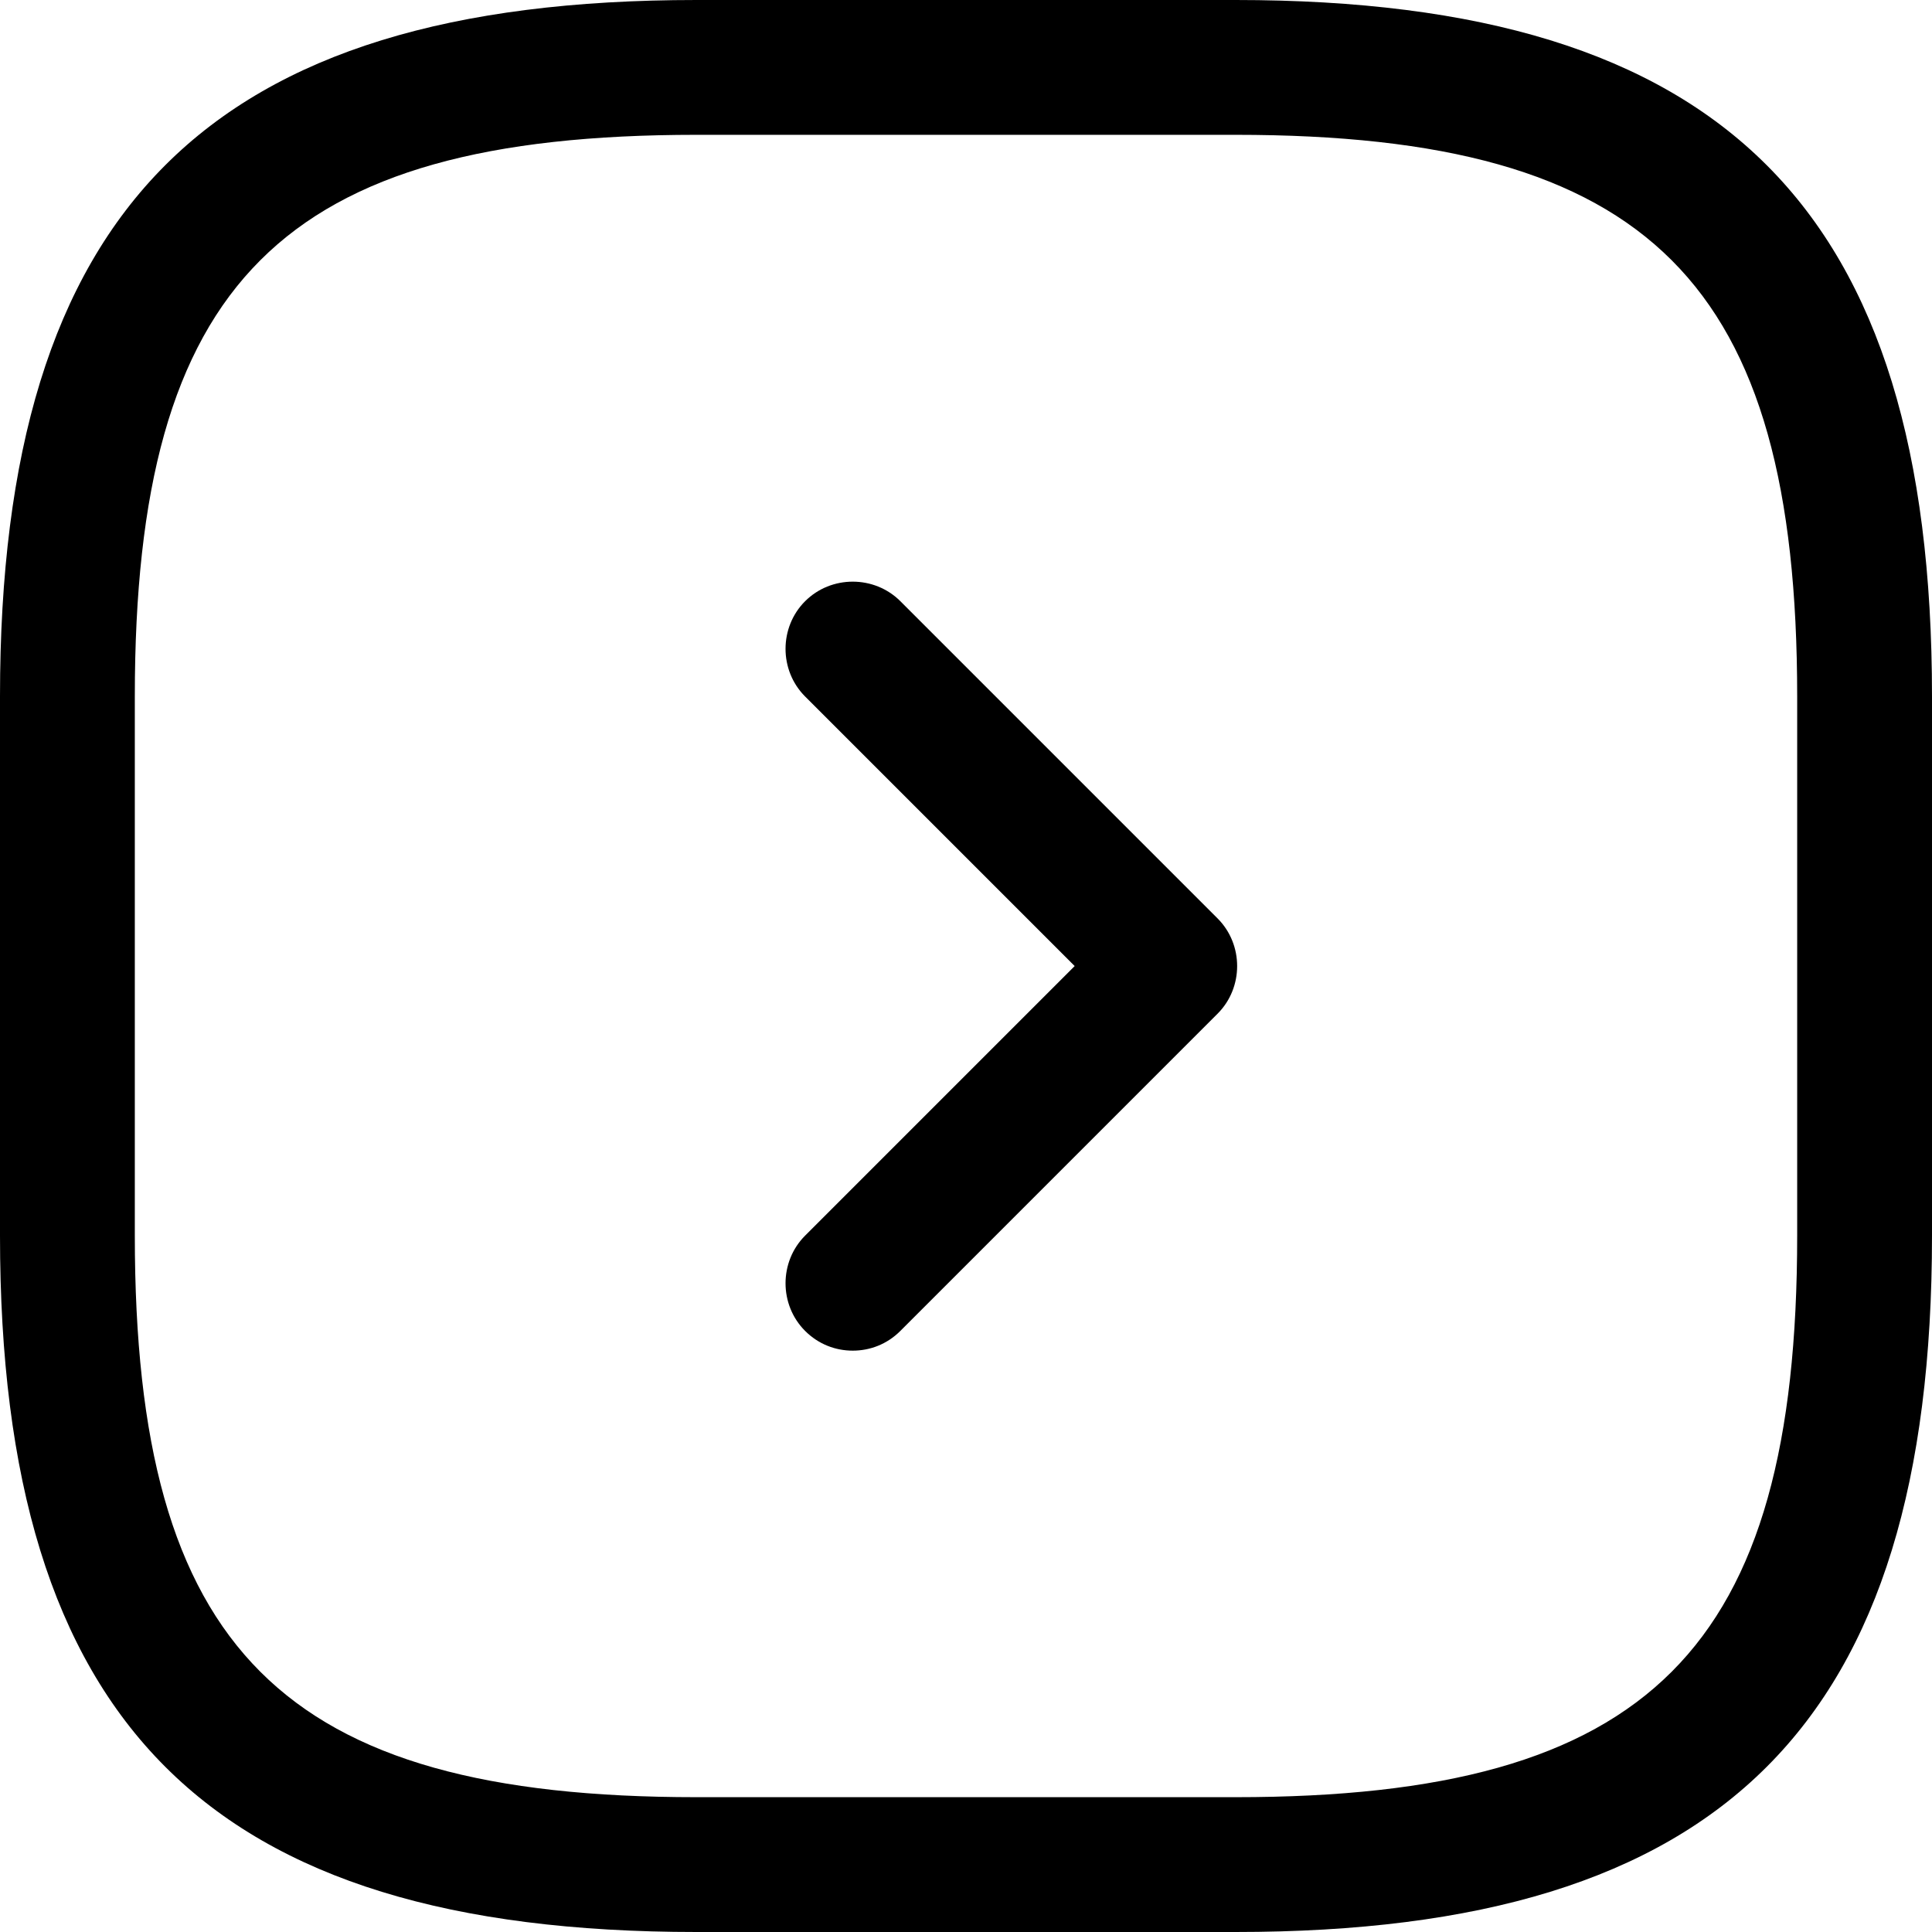
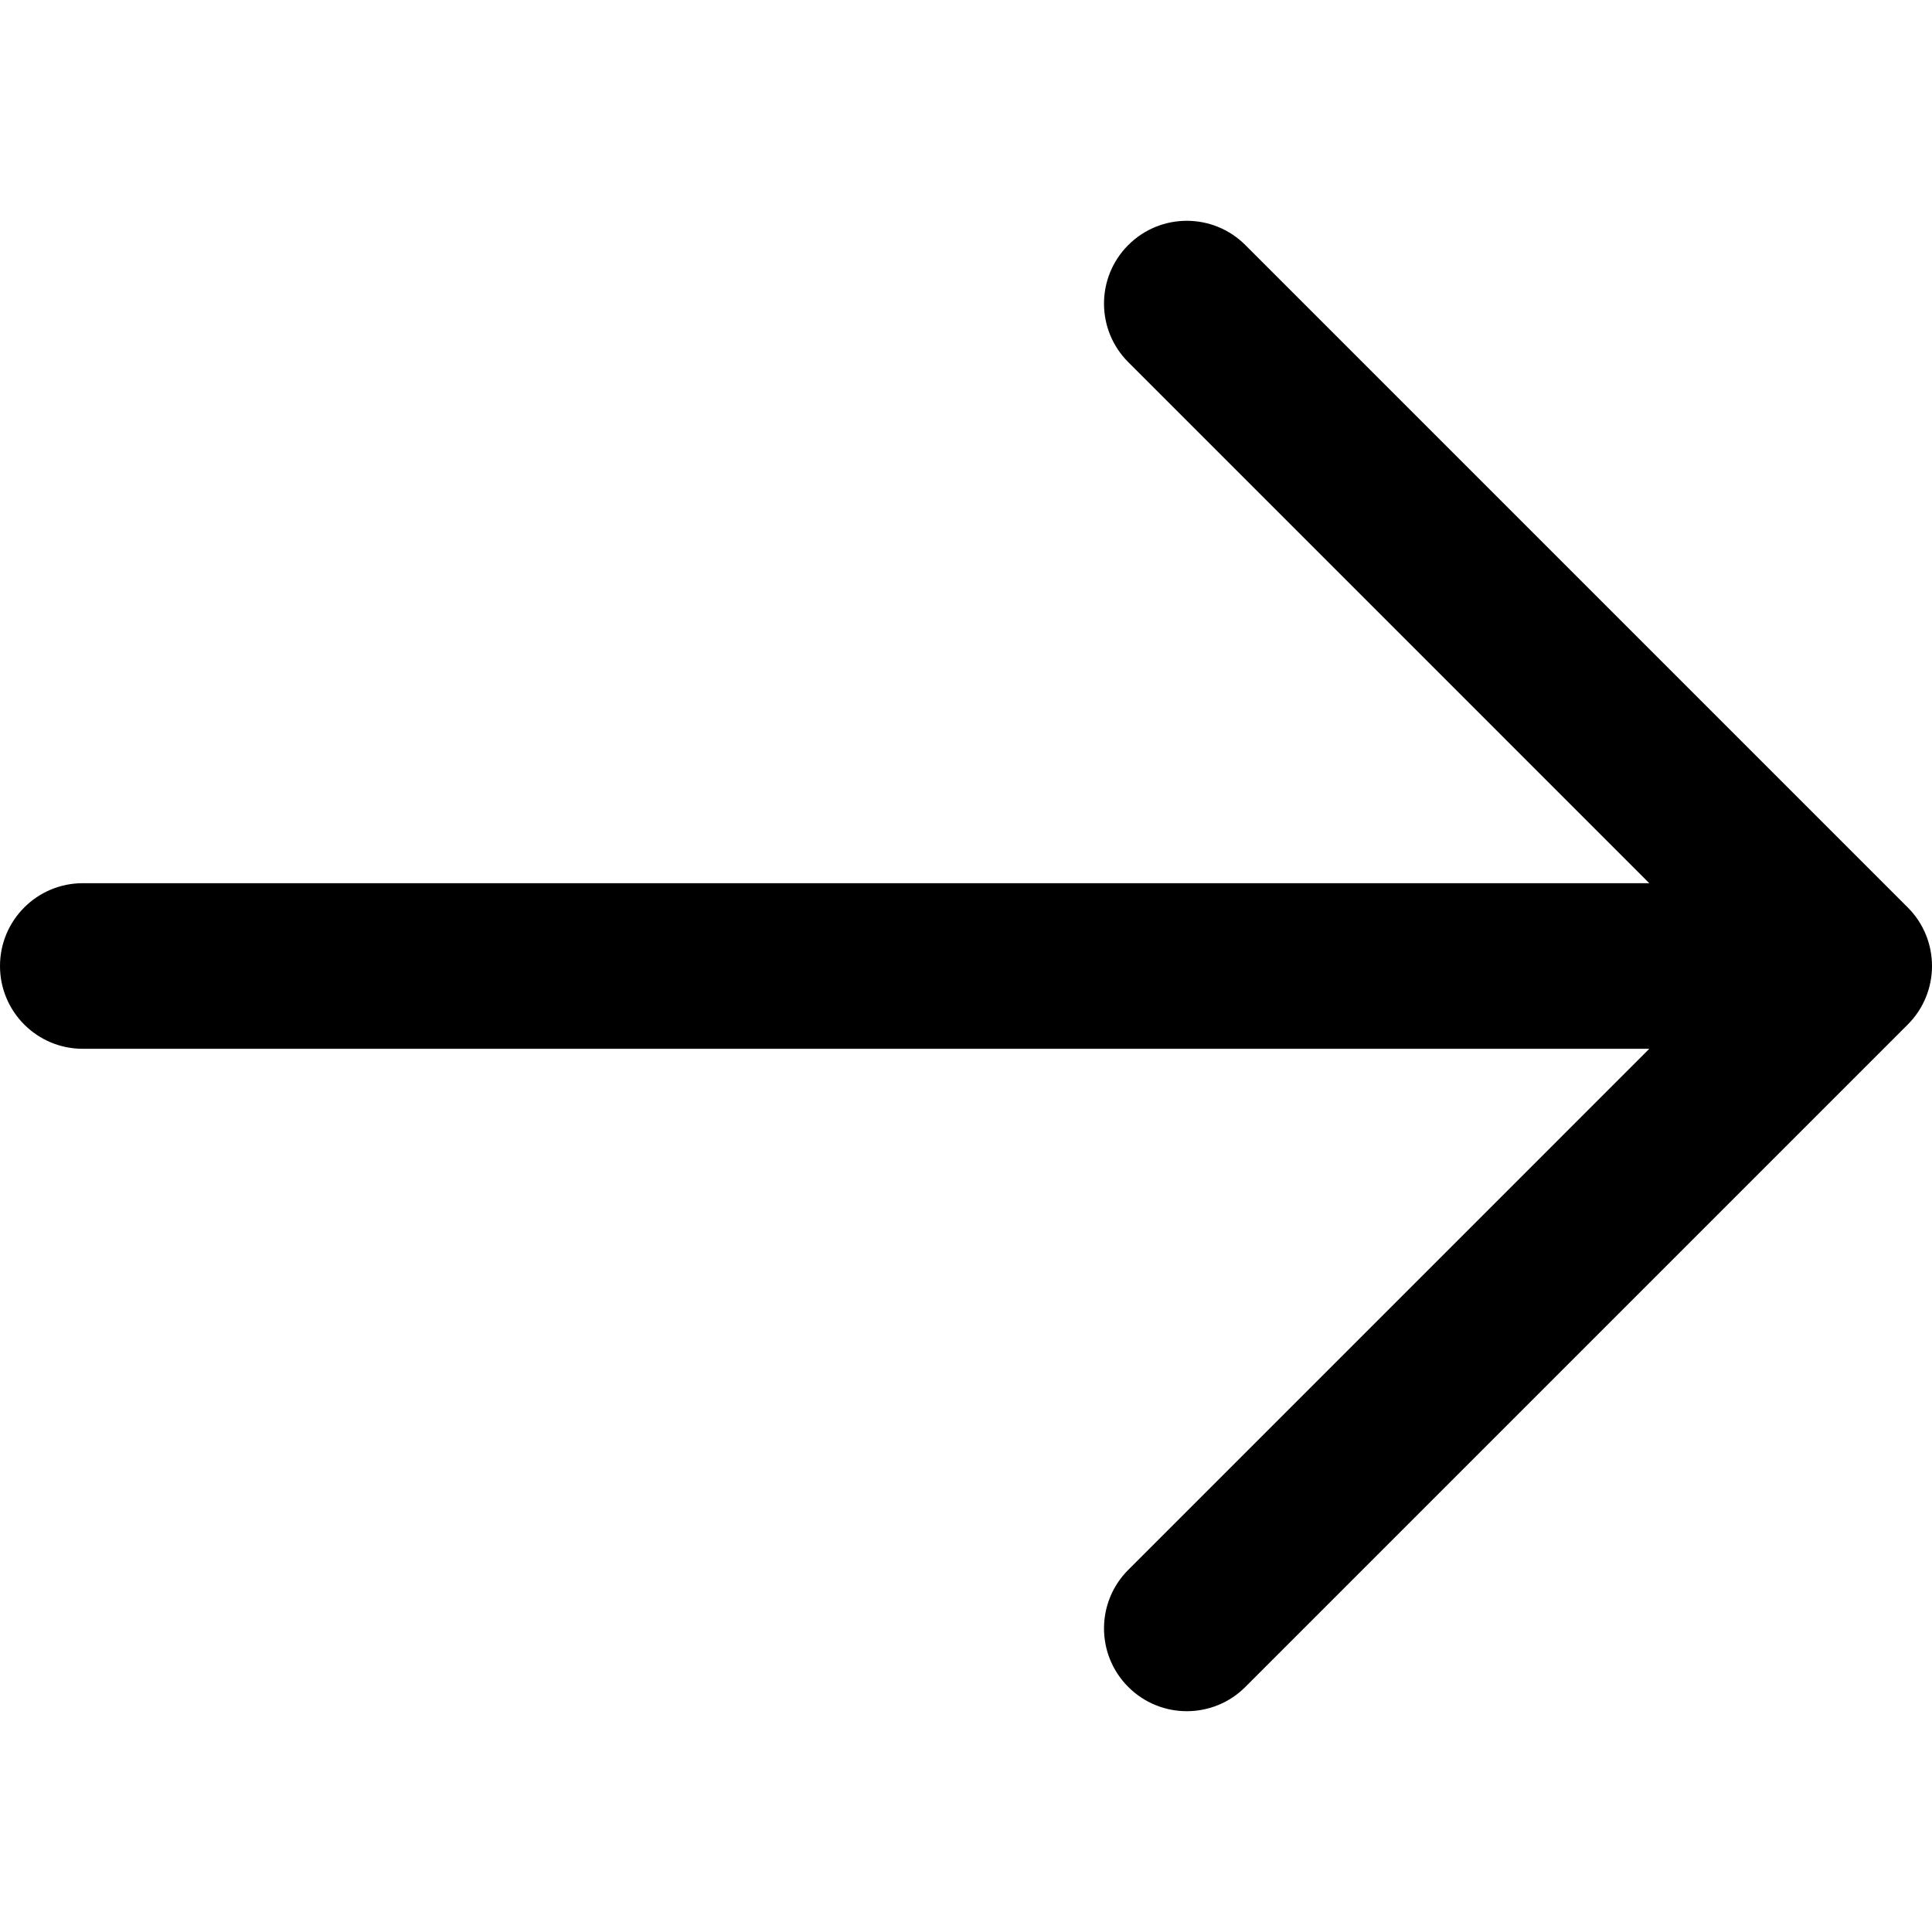
- <svg xmlns="http://www.w3.org/2000/svg" version="1.1" width="32" height="32" viewBox="0 0 32 32">
-   <path d="M20.465 32h-8.93c-8.082 0-11.535-3.453-11.535-11.535v-8.93c0-8.082 3.453-11.535 11.535-11.535h8.93c8.082 0 11.535 3.453 11.535 11.535v8.93c0 8.082-3.453 11.535-11.535 11.535zM11.535 2.233c-6.861 0-9.302 2.441-9.302 9.302v8.93c0 6.861 2.441 9.302 9.302 9.302h8.93c6.861 0 9.302-2.441 9.302-9.302v-8.93c0-6.861-2.441-9.302-9.302-9.302h-8.93z" />
-   <path d="M14.124 22.371c-0.283 0-0.566-0.104-0.789-0.327-0.432-0.432-0.432-1.146 0-1.578l4.465-4.465-4.465-4.465c-0.432-0.432-0.432-1.146 0-1.578s1.146-0.432 1.578 0l5.254 5.254c0.432 0.432 0.432 1.146 0 1.578l-5.254 5.254c-0.223 0.223-0.506 0.327-0.789 0.327z" />
+ <svg xmlns="http://www.w3.org/2000/svg" version="1.1" width="1024" height="1024" viewBox="0 0 1024 1024">
+   <g id="icomoon-ignore">
+ </g>
+   <path d="M598 129.882c17.139-17.138 44.922-17.138 62.060 0l351.086 351.086c17.139 17.138 17.139 44.926 0 62.064l-351.086 351.085c-17.139 17.139-44.922 17.139-62.060 0s-17.139-44.922 0-62.060l276.164-276.17h-830.278c-24.238 0-43.886-19.649-43.886-43.886s19.648-43.886 43.886-43.886h830.278l-276.164-276.168c-17.139-17.138-17.139-44.926 0-62.064z" />
</svg>
